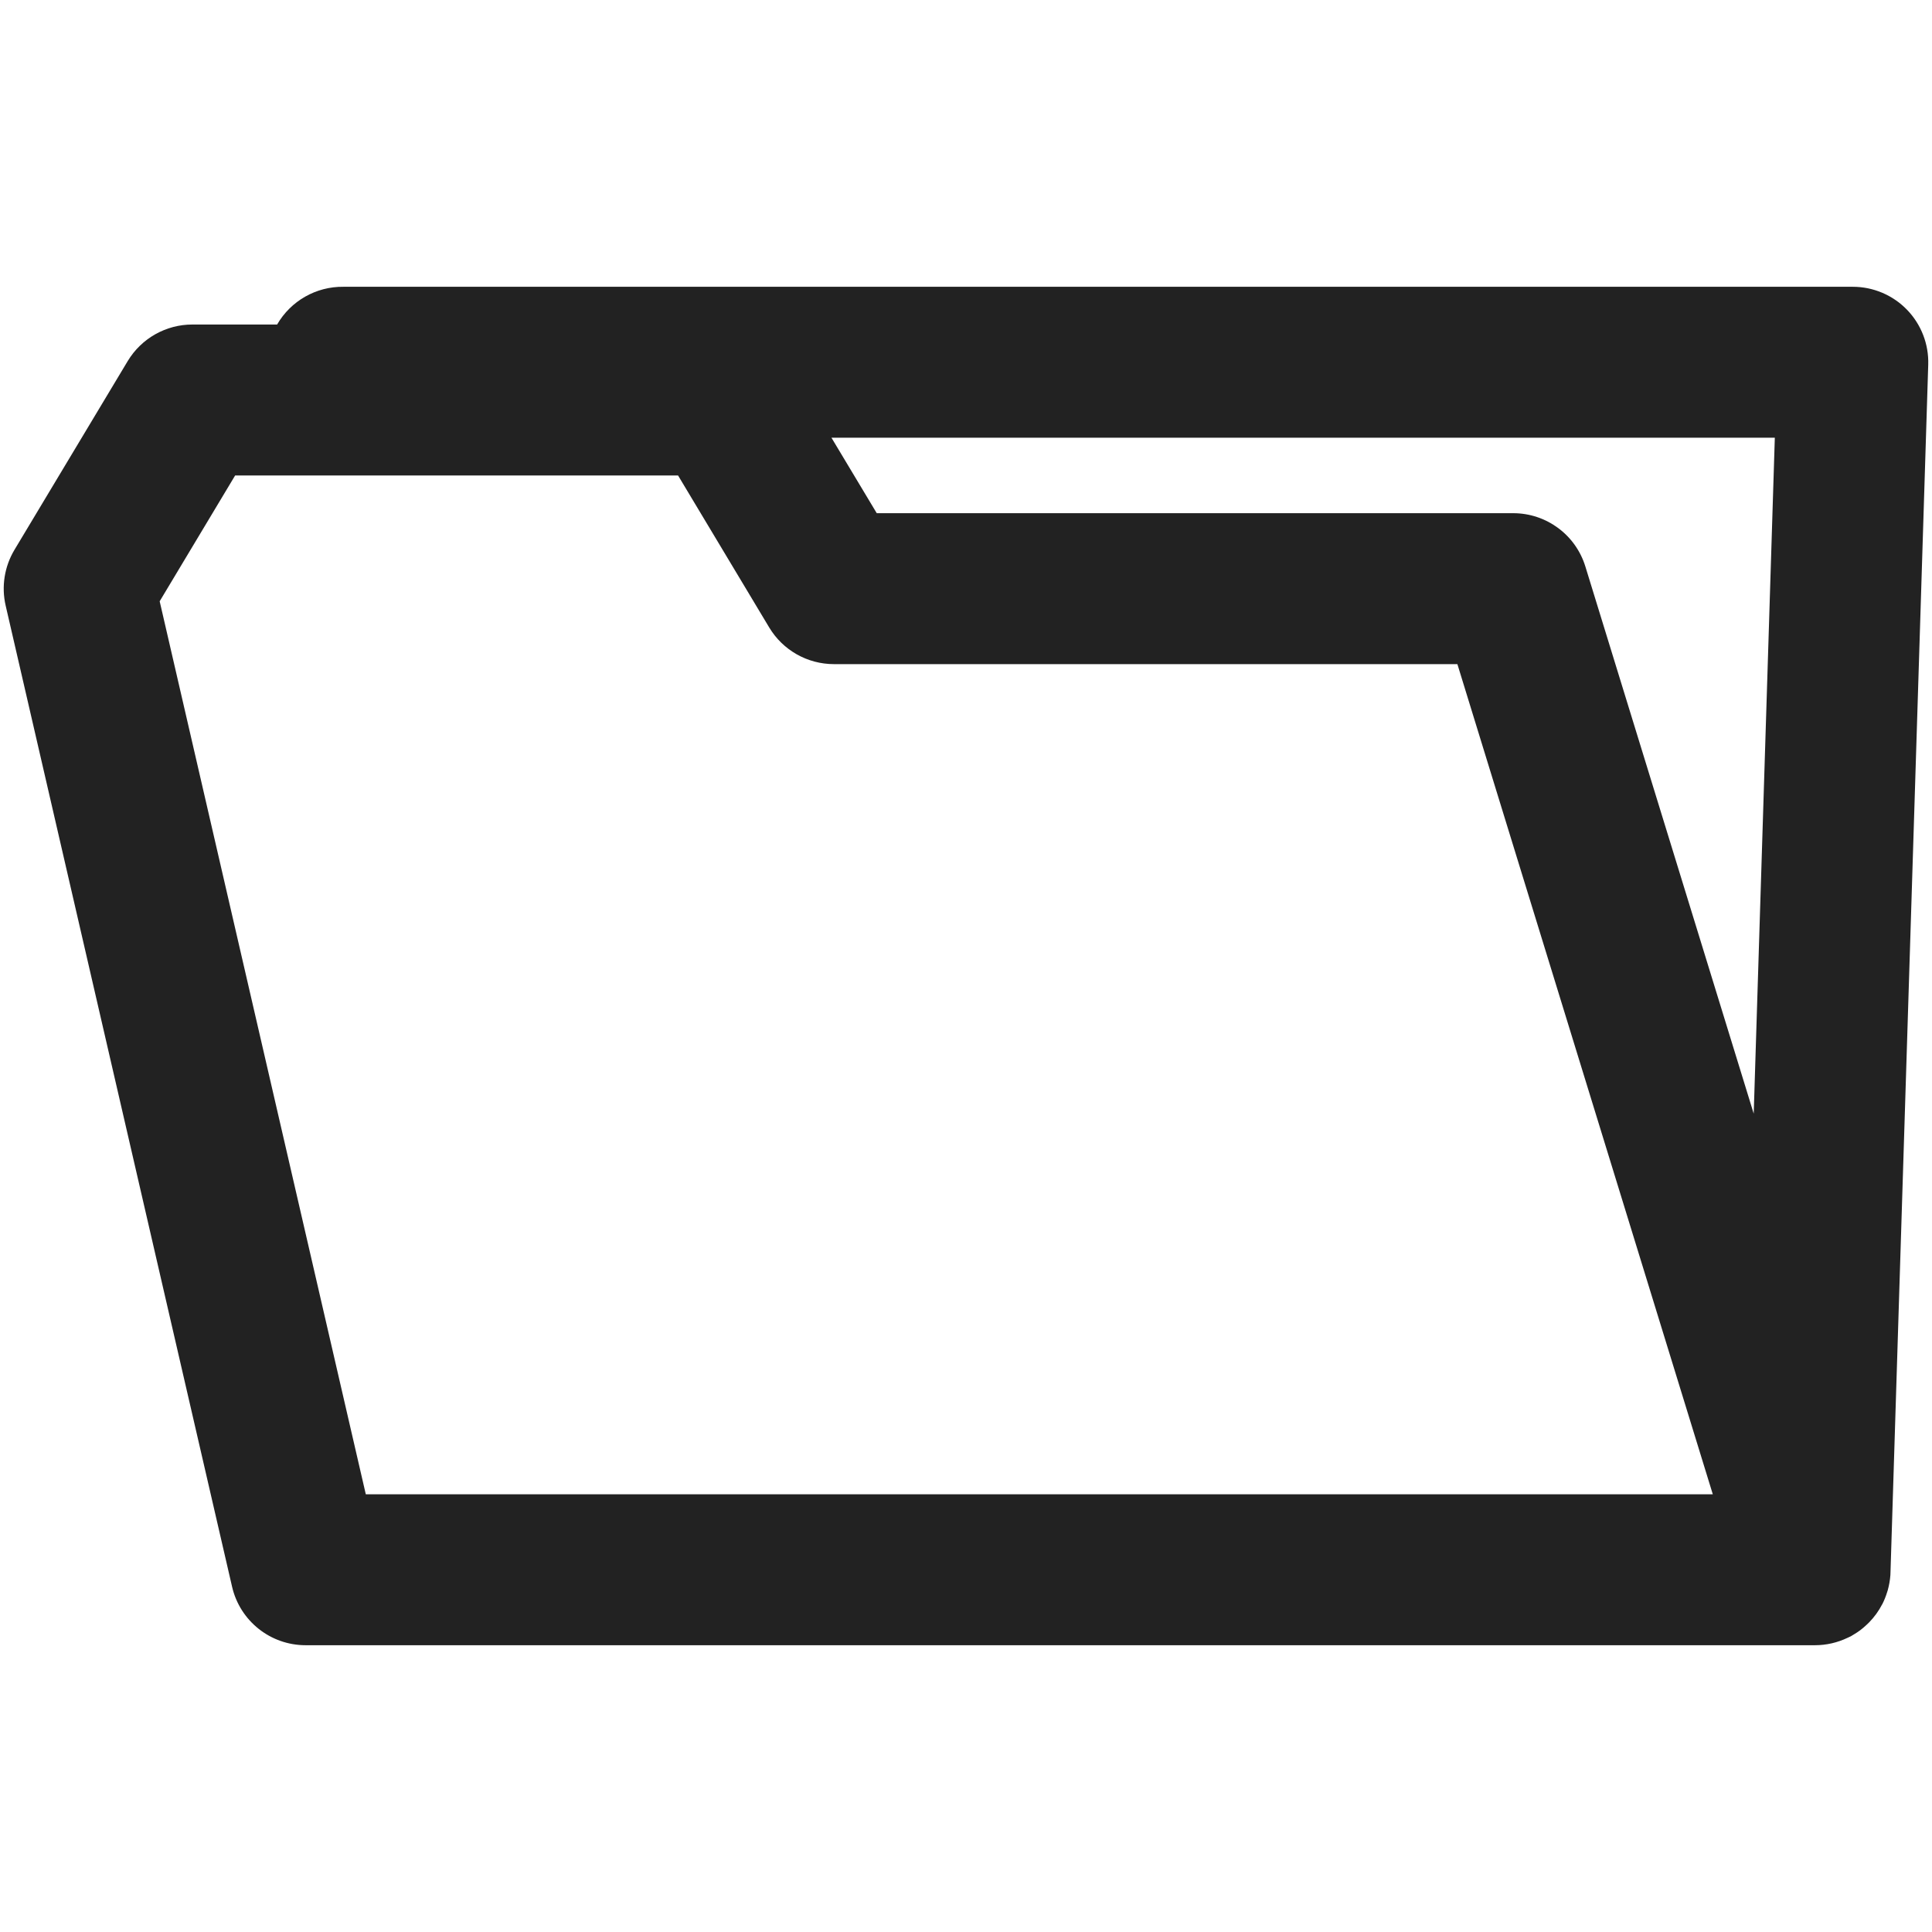
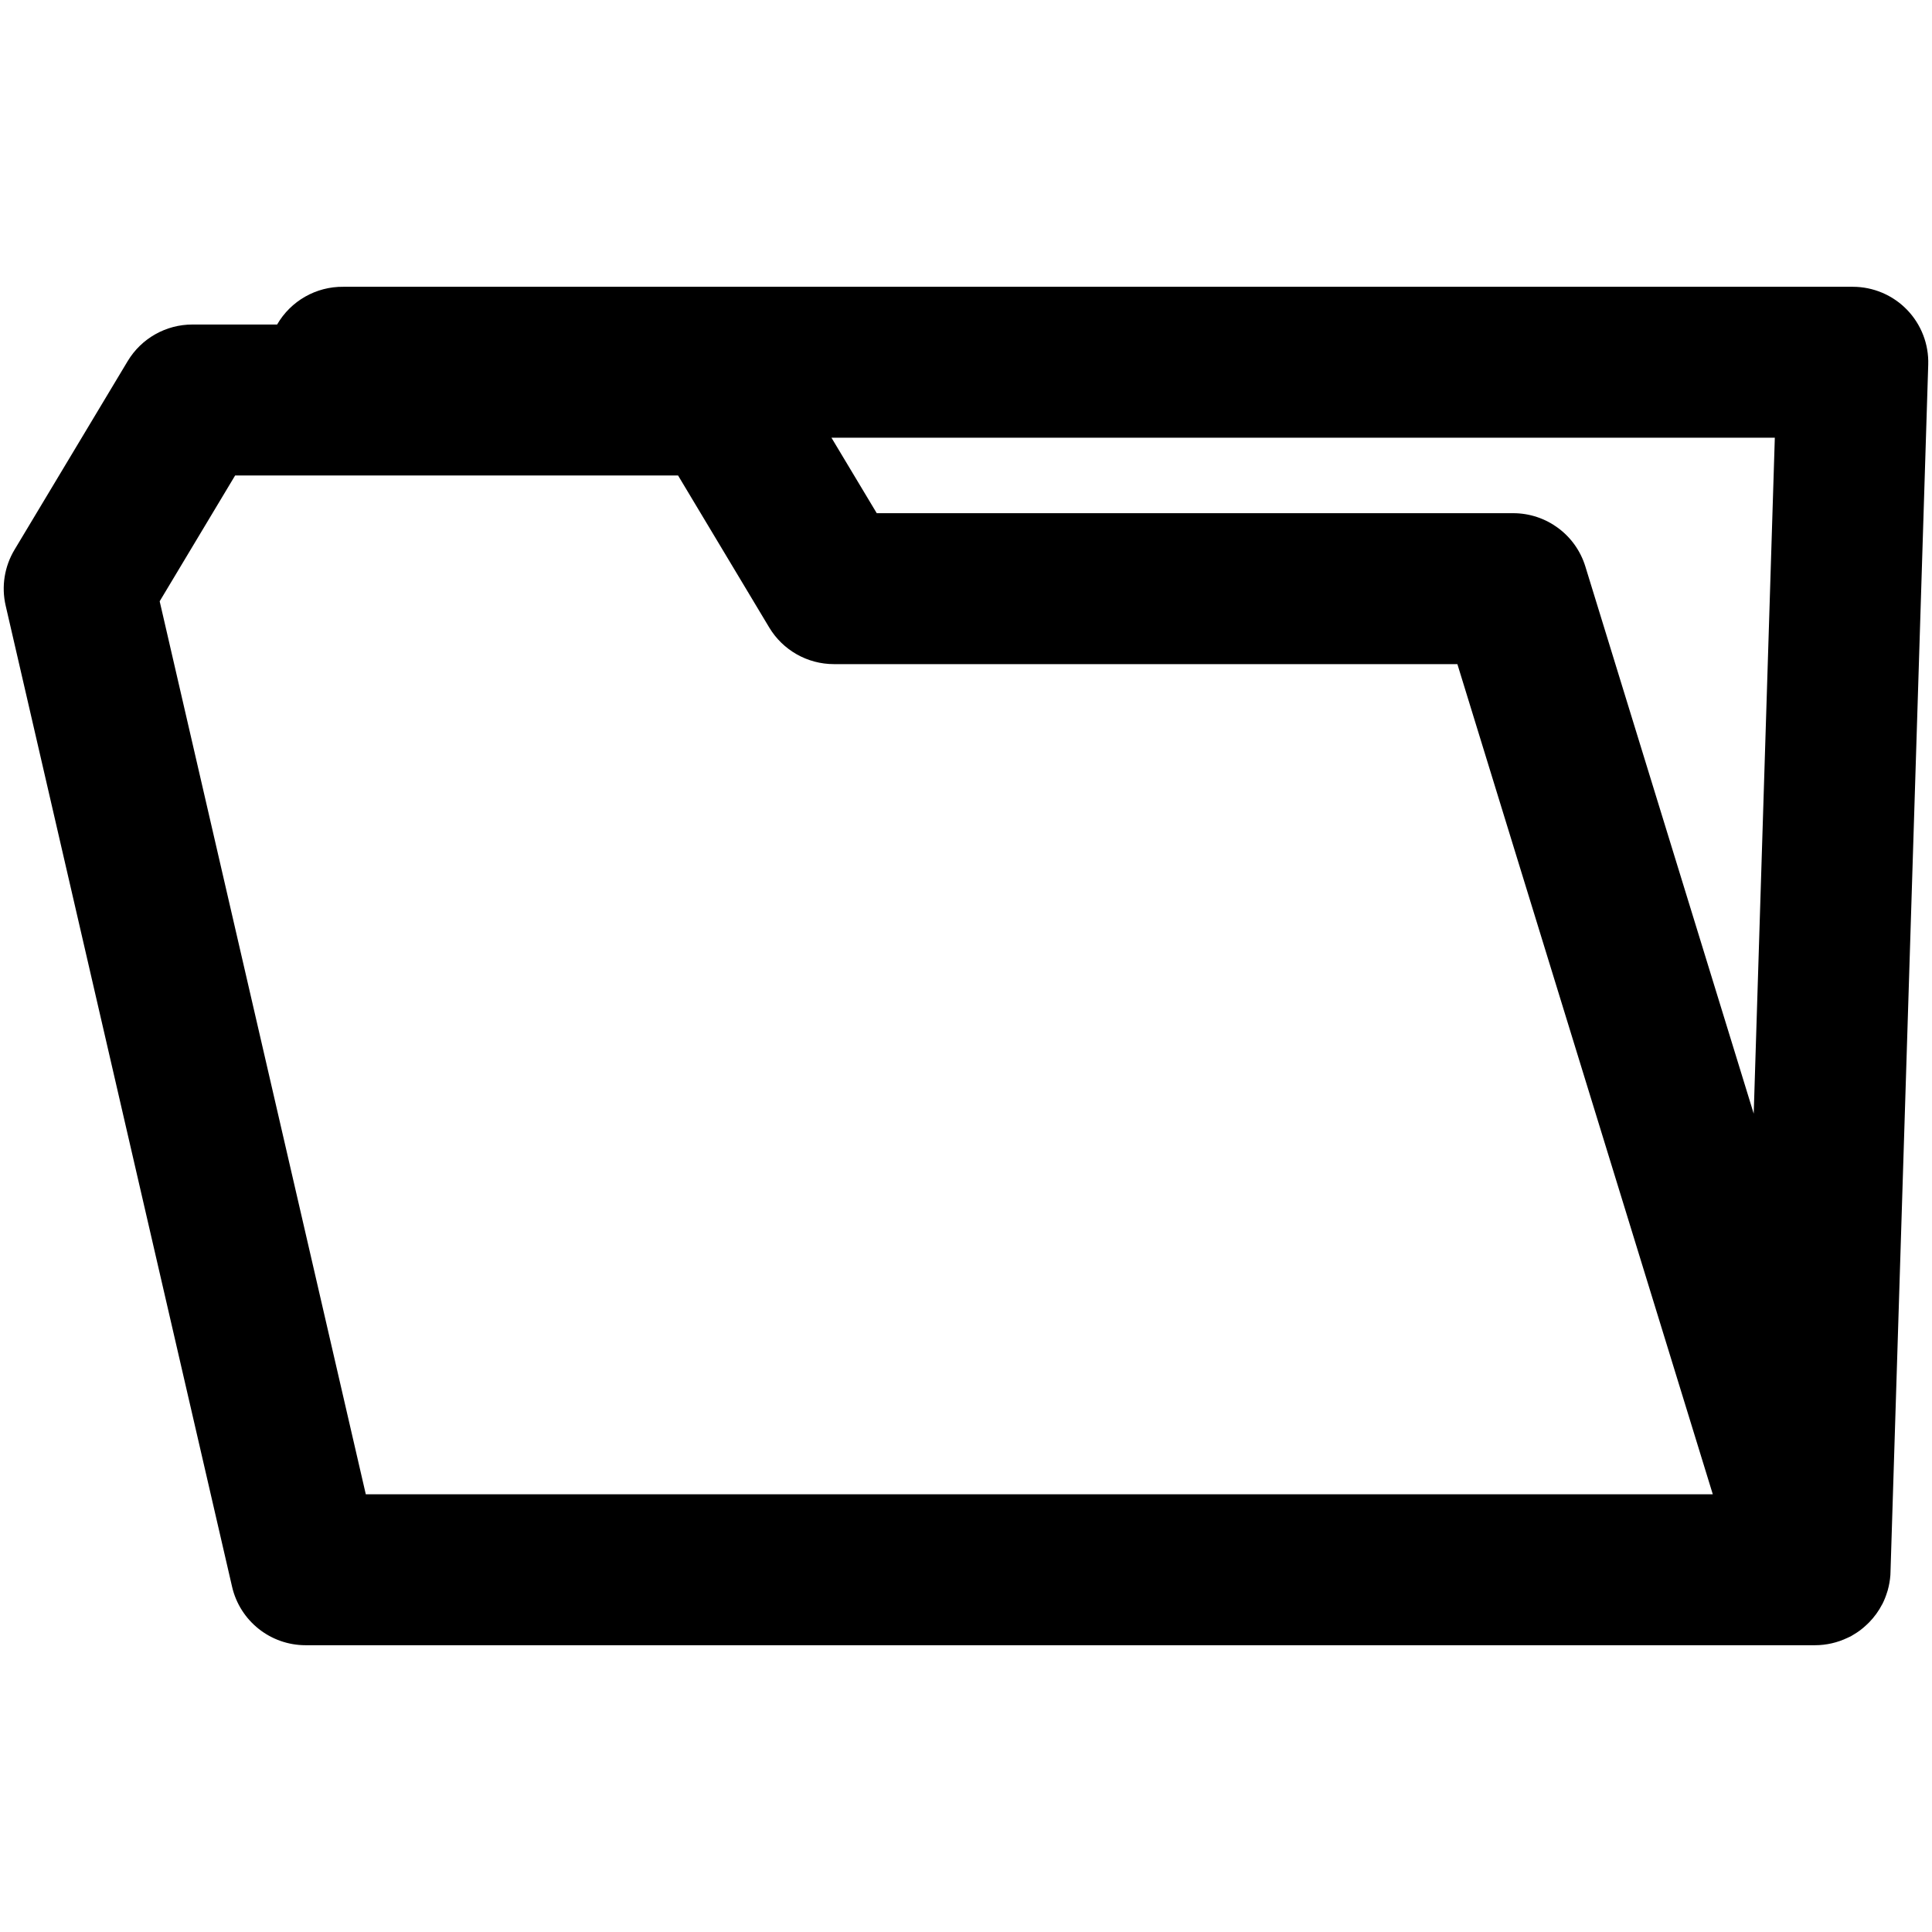
- <svg xmlns="http://www.w3.org/2000/svg" height="512" id="svg2" version="1.1" width="512">
-   <defs id="defs4" />
-   <g id="layer1" transform="translate(0,-540.3622)">
-     <g id="layer1-5" transform="translate(-573.1429,170.2857)" />
-     <path d="m 91.002,616.363 a 20.002,20.002 0 0 0 -17.562,10 l -22.438,0 a 20.002,20.002 0 0 0 -17.156,9.688 l -30,50 a 20.002,20.002 0 0 0 -2.344,14.812 l 60,260 a 20.002,20.002 0 0 0 19.5,15.5 l 399.969,0 0.031,0 a 20.01,20.01 0 0 0 8.625,-1.969 20.002,20.002 0 0 0 0.938,-0.438 20.01,20.01 0 0 0 0.031,-0.031 20.002,20.002 0 0 0 0.625,-0.375 20.01,20.01 0 0 0 1.75,-1.156 20.01,20.01 0 0 0 1.656,-1.406 20.01,20.01 0 0 0 0.688,-0.656 20.002,20.002 0 0 0 3.5,-4.844 20.01,20.01 0 0 0 0.031,-0.031 20.002,20.002 0 0 0 1.281,-3.219 20.002,20.002 0 0 0 0.156,-0.469 20.01,20.01 0 0 0 0,-0.031 20.002,20.002 0 0 0 0.438,-1.938 20.01,20.01 0 0 0 0.25,-2 20.01,20.01 0 0 0 0.031,-0.812 l 10,-320 a 20.002,20.002 0 0 0 -20,-20.625 l -400,0 z m 129.344,40 250,0 -5.594,179.125 -44.625,-145.031 a 20.002,20.002 0 0 0 -19.125,-14.094 l -168.656,0 -12,-20 z m -158.031,10 117.375,0 24.156,40.281 a 20.002,20.002 0 0 0 17.156,9.719 l 165.219,0 67.688,220 -356.969,0 -54.625,-236.656 20,-33.344 z" id="path8" style="font-size:medium;font-style:normal;font-variant:normal;font-weight:normal;font-stretch:normal;text-indent:0;text-align:start;text-decoration:none;line-height:normal;letter-spacing:normal;word-spacing:normal;text-transform:none;direction:ltr;block-progression:tb;writing-mode:lr-tb;text-anchor:start;baseline-shift:baseline;color:#000000;fill:#222222;fill-opacity:1;stroke:none;stroke-width:40;marker:none;visibility:visible;display:inline;overflow:visible;enable-background:accumulate;font-family:Sans;-inkscape-font-specification:Sans" />
-   </g>
+ <svg xmlns="http://www.w3.org/2000/svg" height="512" width="512">
+   <path d="m91.002 76.001a20.002 20.002 0 0 0 -17.562 10h-22.438a20.002 20.002 0 0 0 -17.156 9.688l-30 50a20.002 20.002 0 0 0 -2.344 14.812l60 260a20.002 20.002 0 0 0 19.5 15.5h399.969.031a20.01 20.01 0 0 0 8.625-1.969 20.002 20.002 0 0 0 .938-.438 20.01 20.01 0 0 0 .031-.031 20.002 20.002 0 0 0 .625-.375 20.01 20.01 0 0 0 1.75-1.156 20.01 20.01 0 0 0 1.656-1.406 20.01 20.01 0 0 0 .688-.656 20.002 20.002 0 0 0 3.5-4.844 20.01 20.01 0 0 0 .031-.031 20.002 20.002 0 0 0 1.281-3.219 20.002 20.002 0 0 0 .156-.469 20.01 20.01 0 0 0 0-.031 20.002 20.002 0 0 0 .438-1.938 20.01 20.01 0 0 0 .25-2 20.01 20.01 0 0 0 .031-.812l10-320a20.002 20.002 0 0 0 -20-20.625h-400zm129.344 40h250l-5.594 179.125-44.625-145.031a20.002 20.002 0 0 0 -19.125-14.094h-168.656zm-158.031 10h117.375l24.156 40.281a20.002 20.002 0 0 0 17.156 9.719h165.219l67.688 220h-356.969l-54.625-236.656z" />
</svg>
